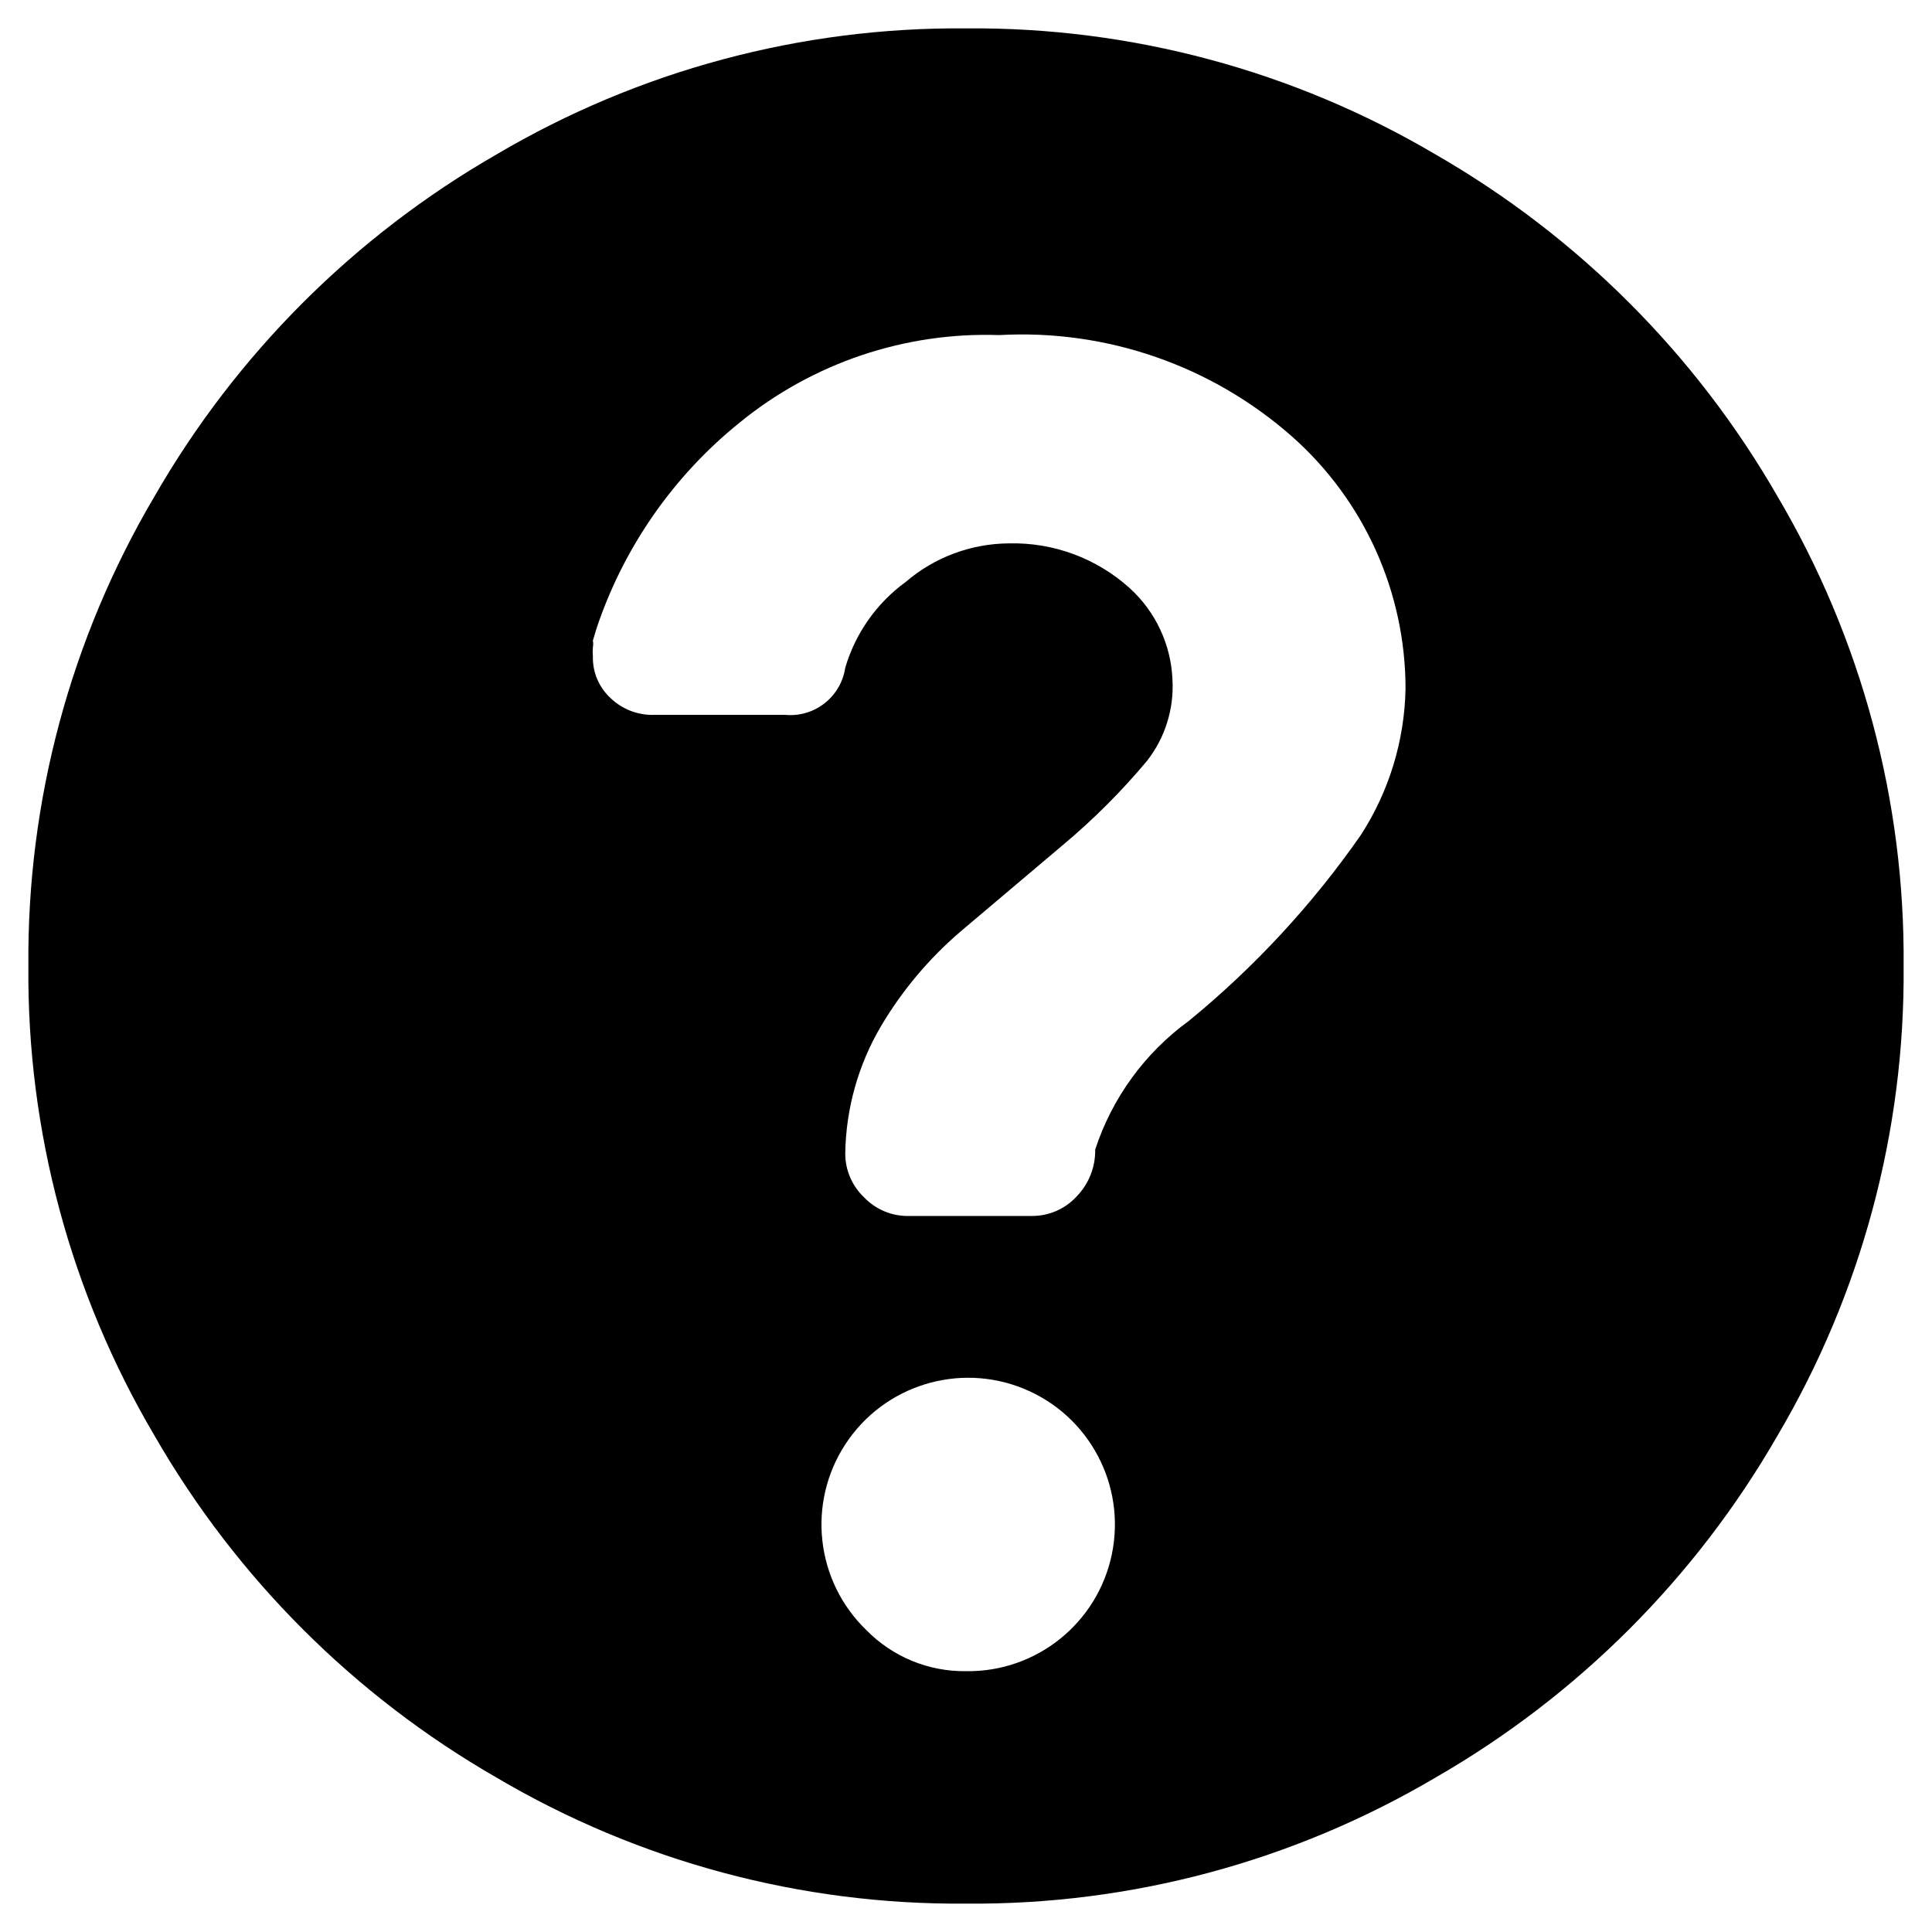
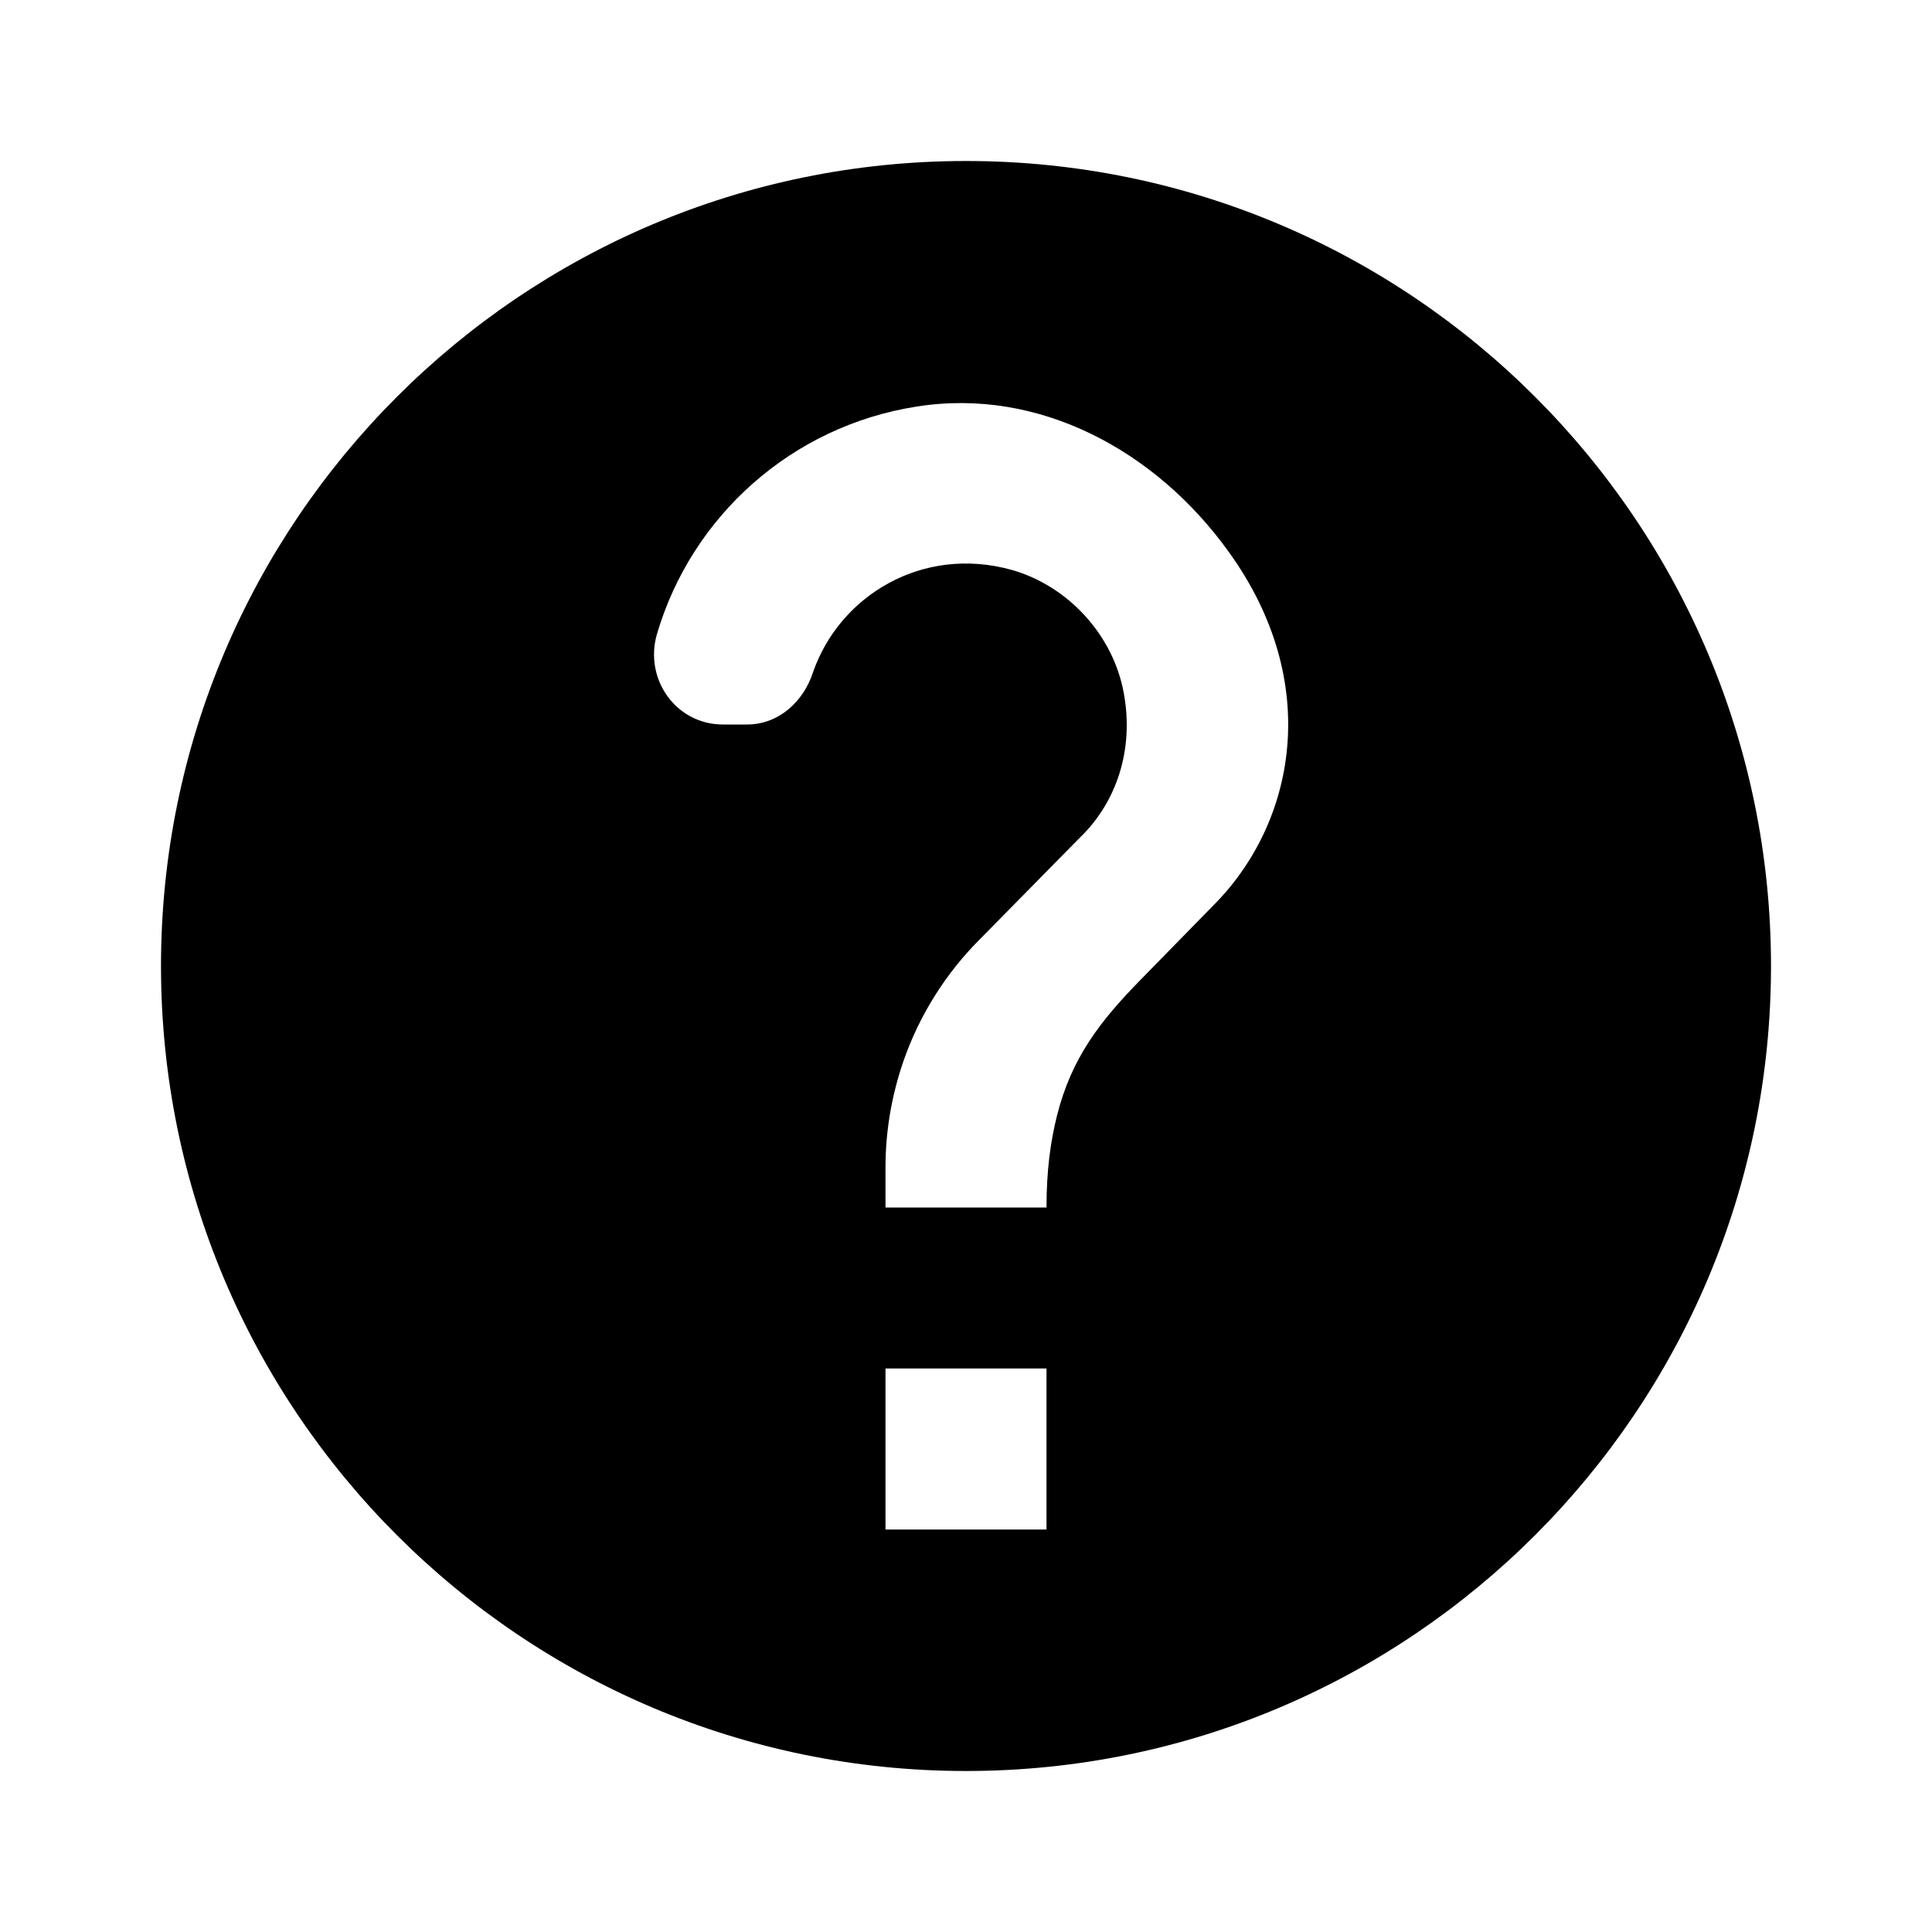
- <svg xmlns="http://www.w3.org/2000/svg" viewBox="0 0 32 32">
-   <path d="M16,.47a15.05,15.05,0,0,1,7.78,2.09,15.37,15.37,0,0,1,5.66,5.66A15.05,15.05,0,0,1,31.53,16a15.05,15.05,0,0,1-2.09,7.78,15.37,15.37,0,0,1-5.66,5.66A15.05,15.05,0,0,1,16,31.53a15.05,15.05,0,0,1-7.78-2.09,15.37,15.37,0,0,1-5.66-5.66A15.05,15.05,0,0,1,.47,16,15.05,15.05,0,0,1,2.56,8.22,15.37,15.37,0,0,1,8.22,2.56,15.05,15.05,0,0,1,16,.47ZM15,20.14h2.1a1,1,0,0,0,.73-.32,1.09,1.09,0,0,0,.31-.78,4.28,4.28,0,0,1,1.55-2.13,15.21,15.21,0,0,0,2.85-3.08,4.62,4.62,0,0,0,.74-2.42A5.58,5.58,0,0,0,21.4,7.23a6.76,6.76,0,0,0-4.85-1.68A6.45,6.45,0,0,0,12.25,7a7.39,7.39,0,0,0-2.37,3.41l-.06.2a.28.28,0,0,1,0,.11.81.81,0,0,0,0,.15.91.91,0,0,0,.29.69,1,1,0,0,0,.74.28H13a.92.92,0,0,0,1-.78,2.7,2.7,0,0,1,1-1.42A2.65,2.65,0,0,1,16.71,9a2.88,2.88,0,0,1,2,.74,2.17,2.17,0,0,1,.71,1.52A2,2,0,0,1,19,12.6,11.06,11.06,0,0,1,17.6,14l-1.68,1.42A6.27,6.27,0,0,0,14.59,17,4.28,4.28,0,0,0,14,19.11a1,1,0,0,0,.31.72,1,1,0,0,0,.76.31Zm1,7.54A2.43,2.43,0,1,0,14.35,27,2.27,2.27,0,0,0,16,27.68Z" />
+ <svg xmlns="http://www.w3.org/2000/svg" viewBox="0 0 24 24">
+   <path d="M0 0h24v24H0V0z" fill="none" />
+   <path d="M12 2C6.48 2 2 6.48 2 12s4.48 10 10 10 10-4.48 10-10S17.52 2 12 2zm1 17h-2v-2h2v2zm2.07-7.75l-.9.92c-.5.51-.86.97-1.04 1.69-.08.32-.13.68-.13 1.14h-2v-.5c0-.46.08-.9.22-1.31.2-.58.53-1.1.95-1.52l1.24-1.26c.46-.44.68-1.1.55-1.8-.13-.72-.69-1.33-1.39-1.53-1.11-.31-2.14.32-2.47 1.27-.12.37-.43.65-.82.65h-.3C8.4 9 8 8.44 8.16 7.88c.43-1.47 1.68-2.59 3.23-2.83 1.52-.24 2.97.55 3.87 1.8 1.18 1.63.83 3.38-.19 4.4z" />
</svg>
